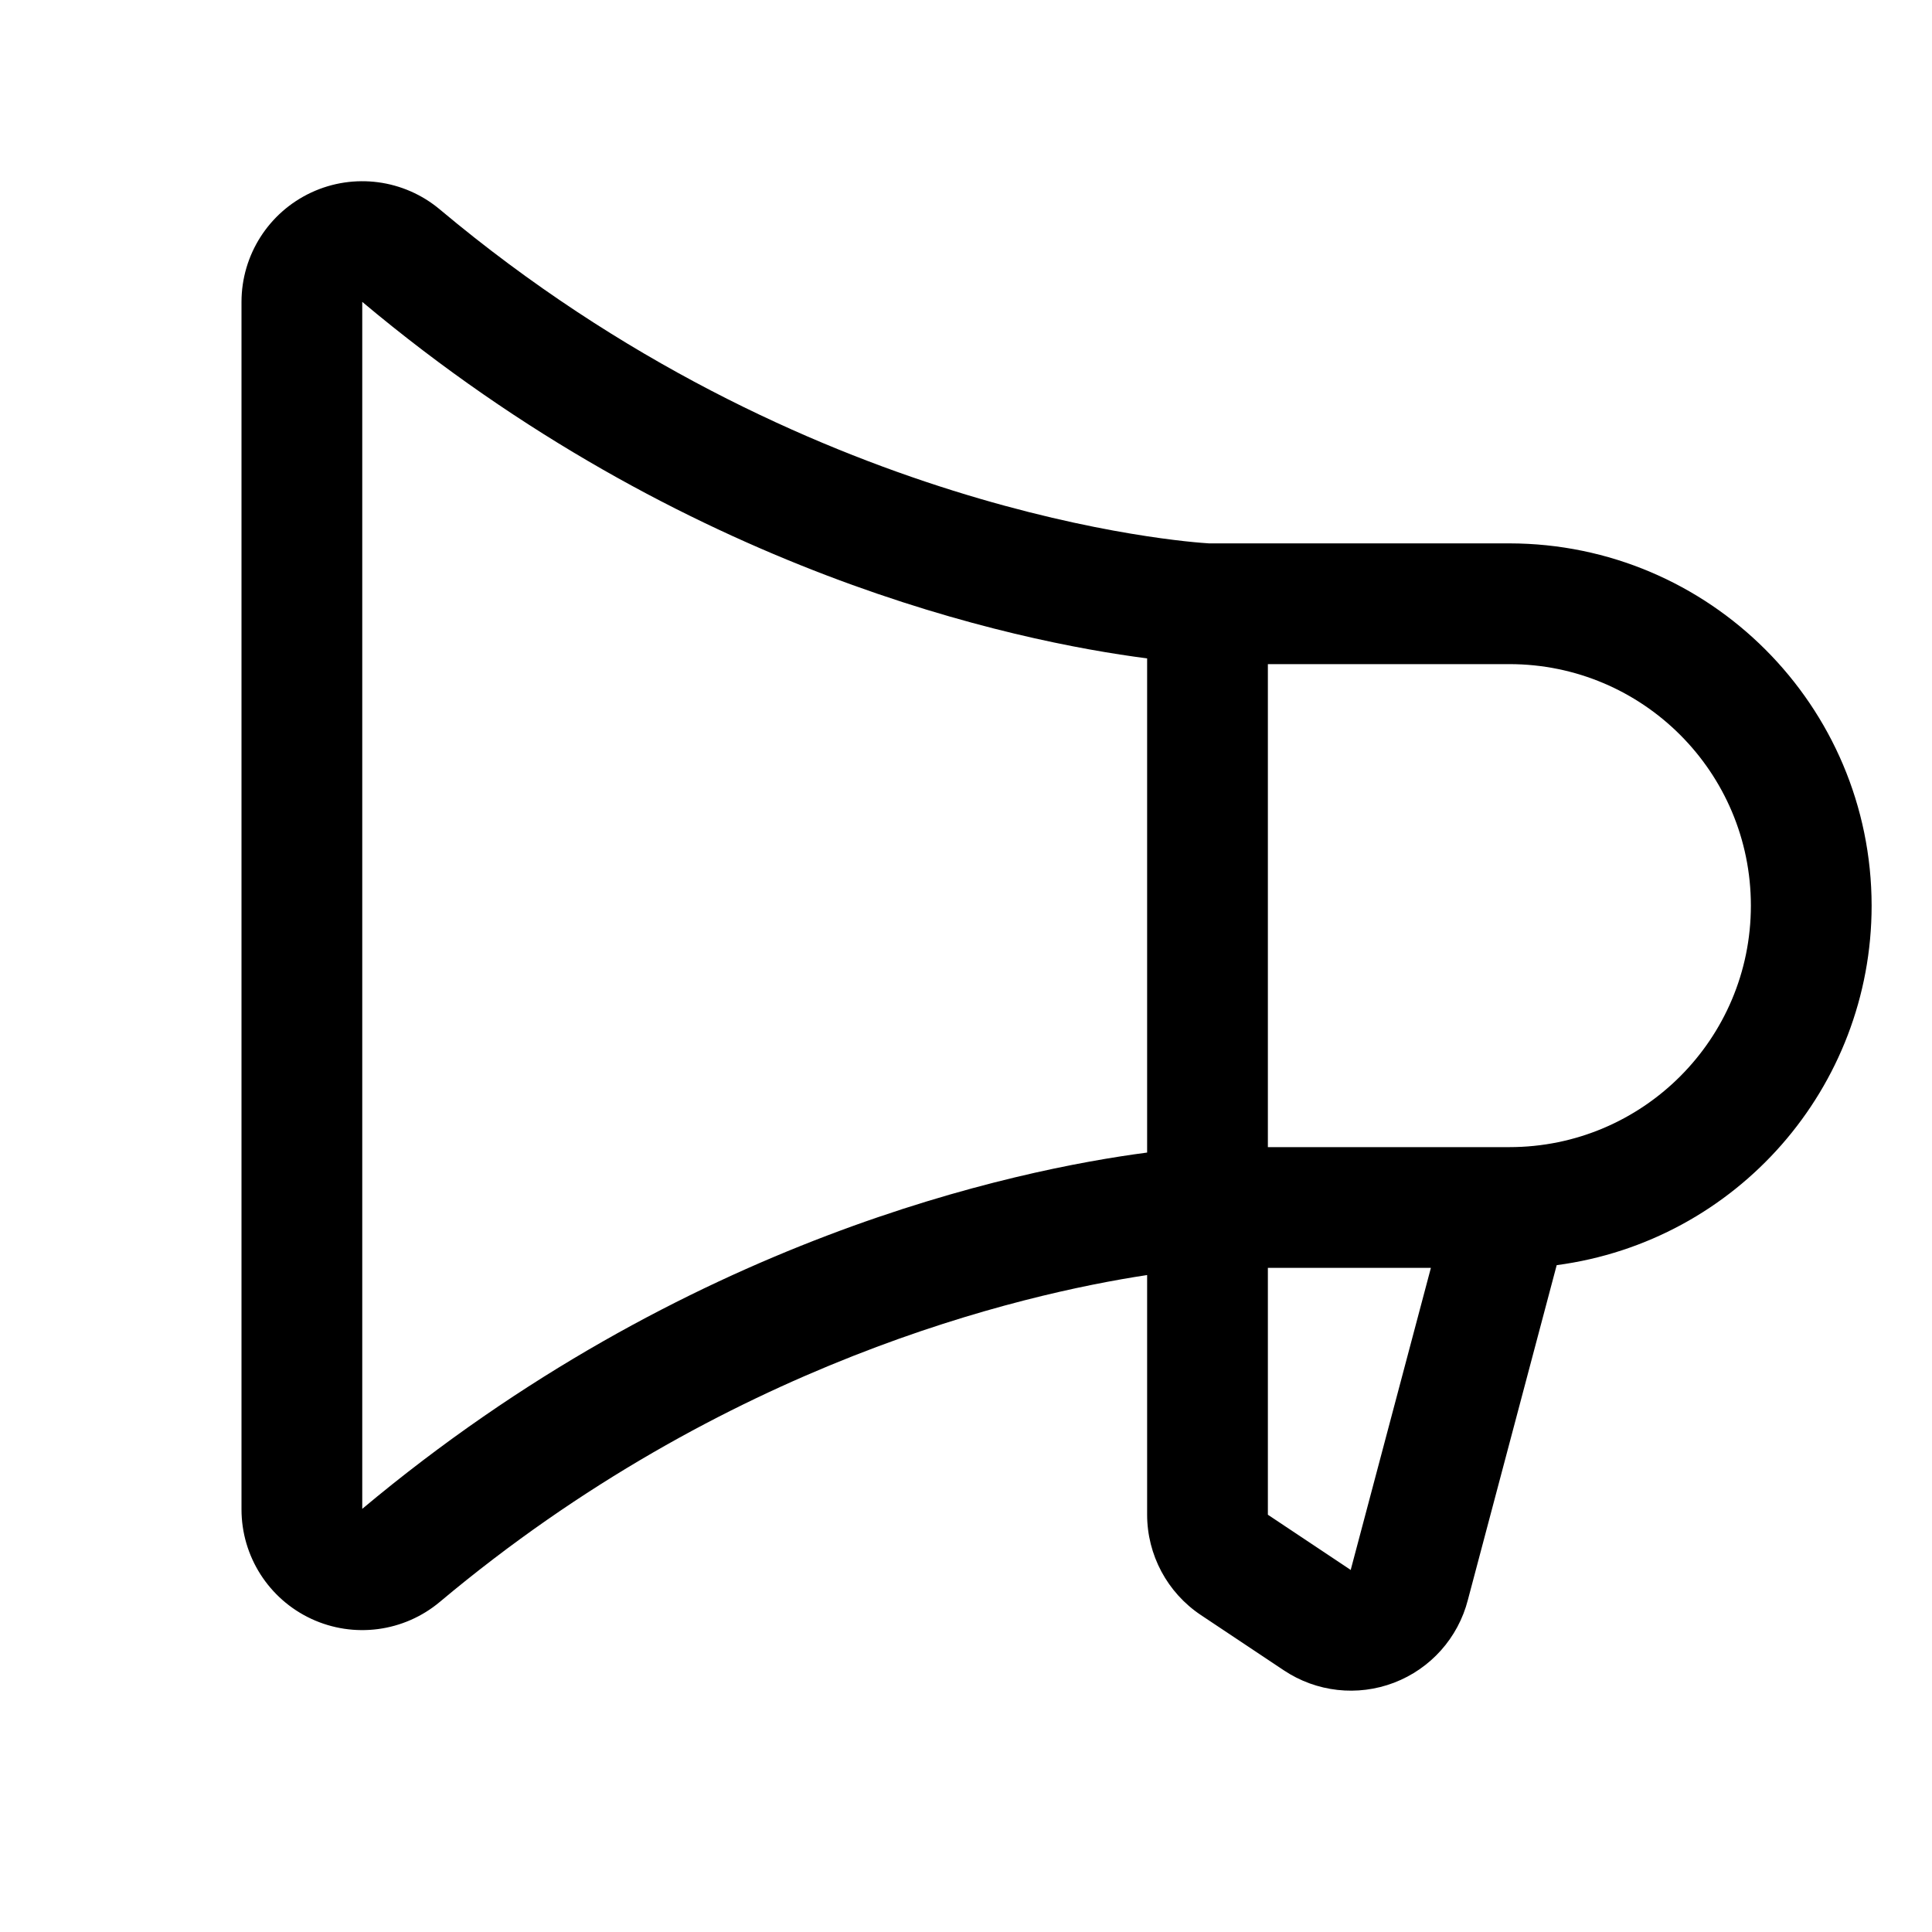
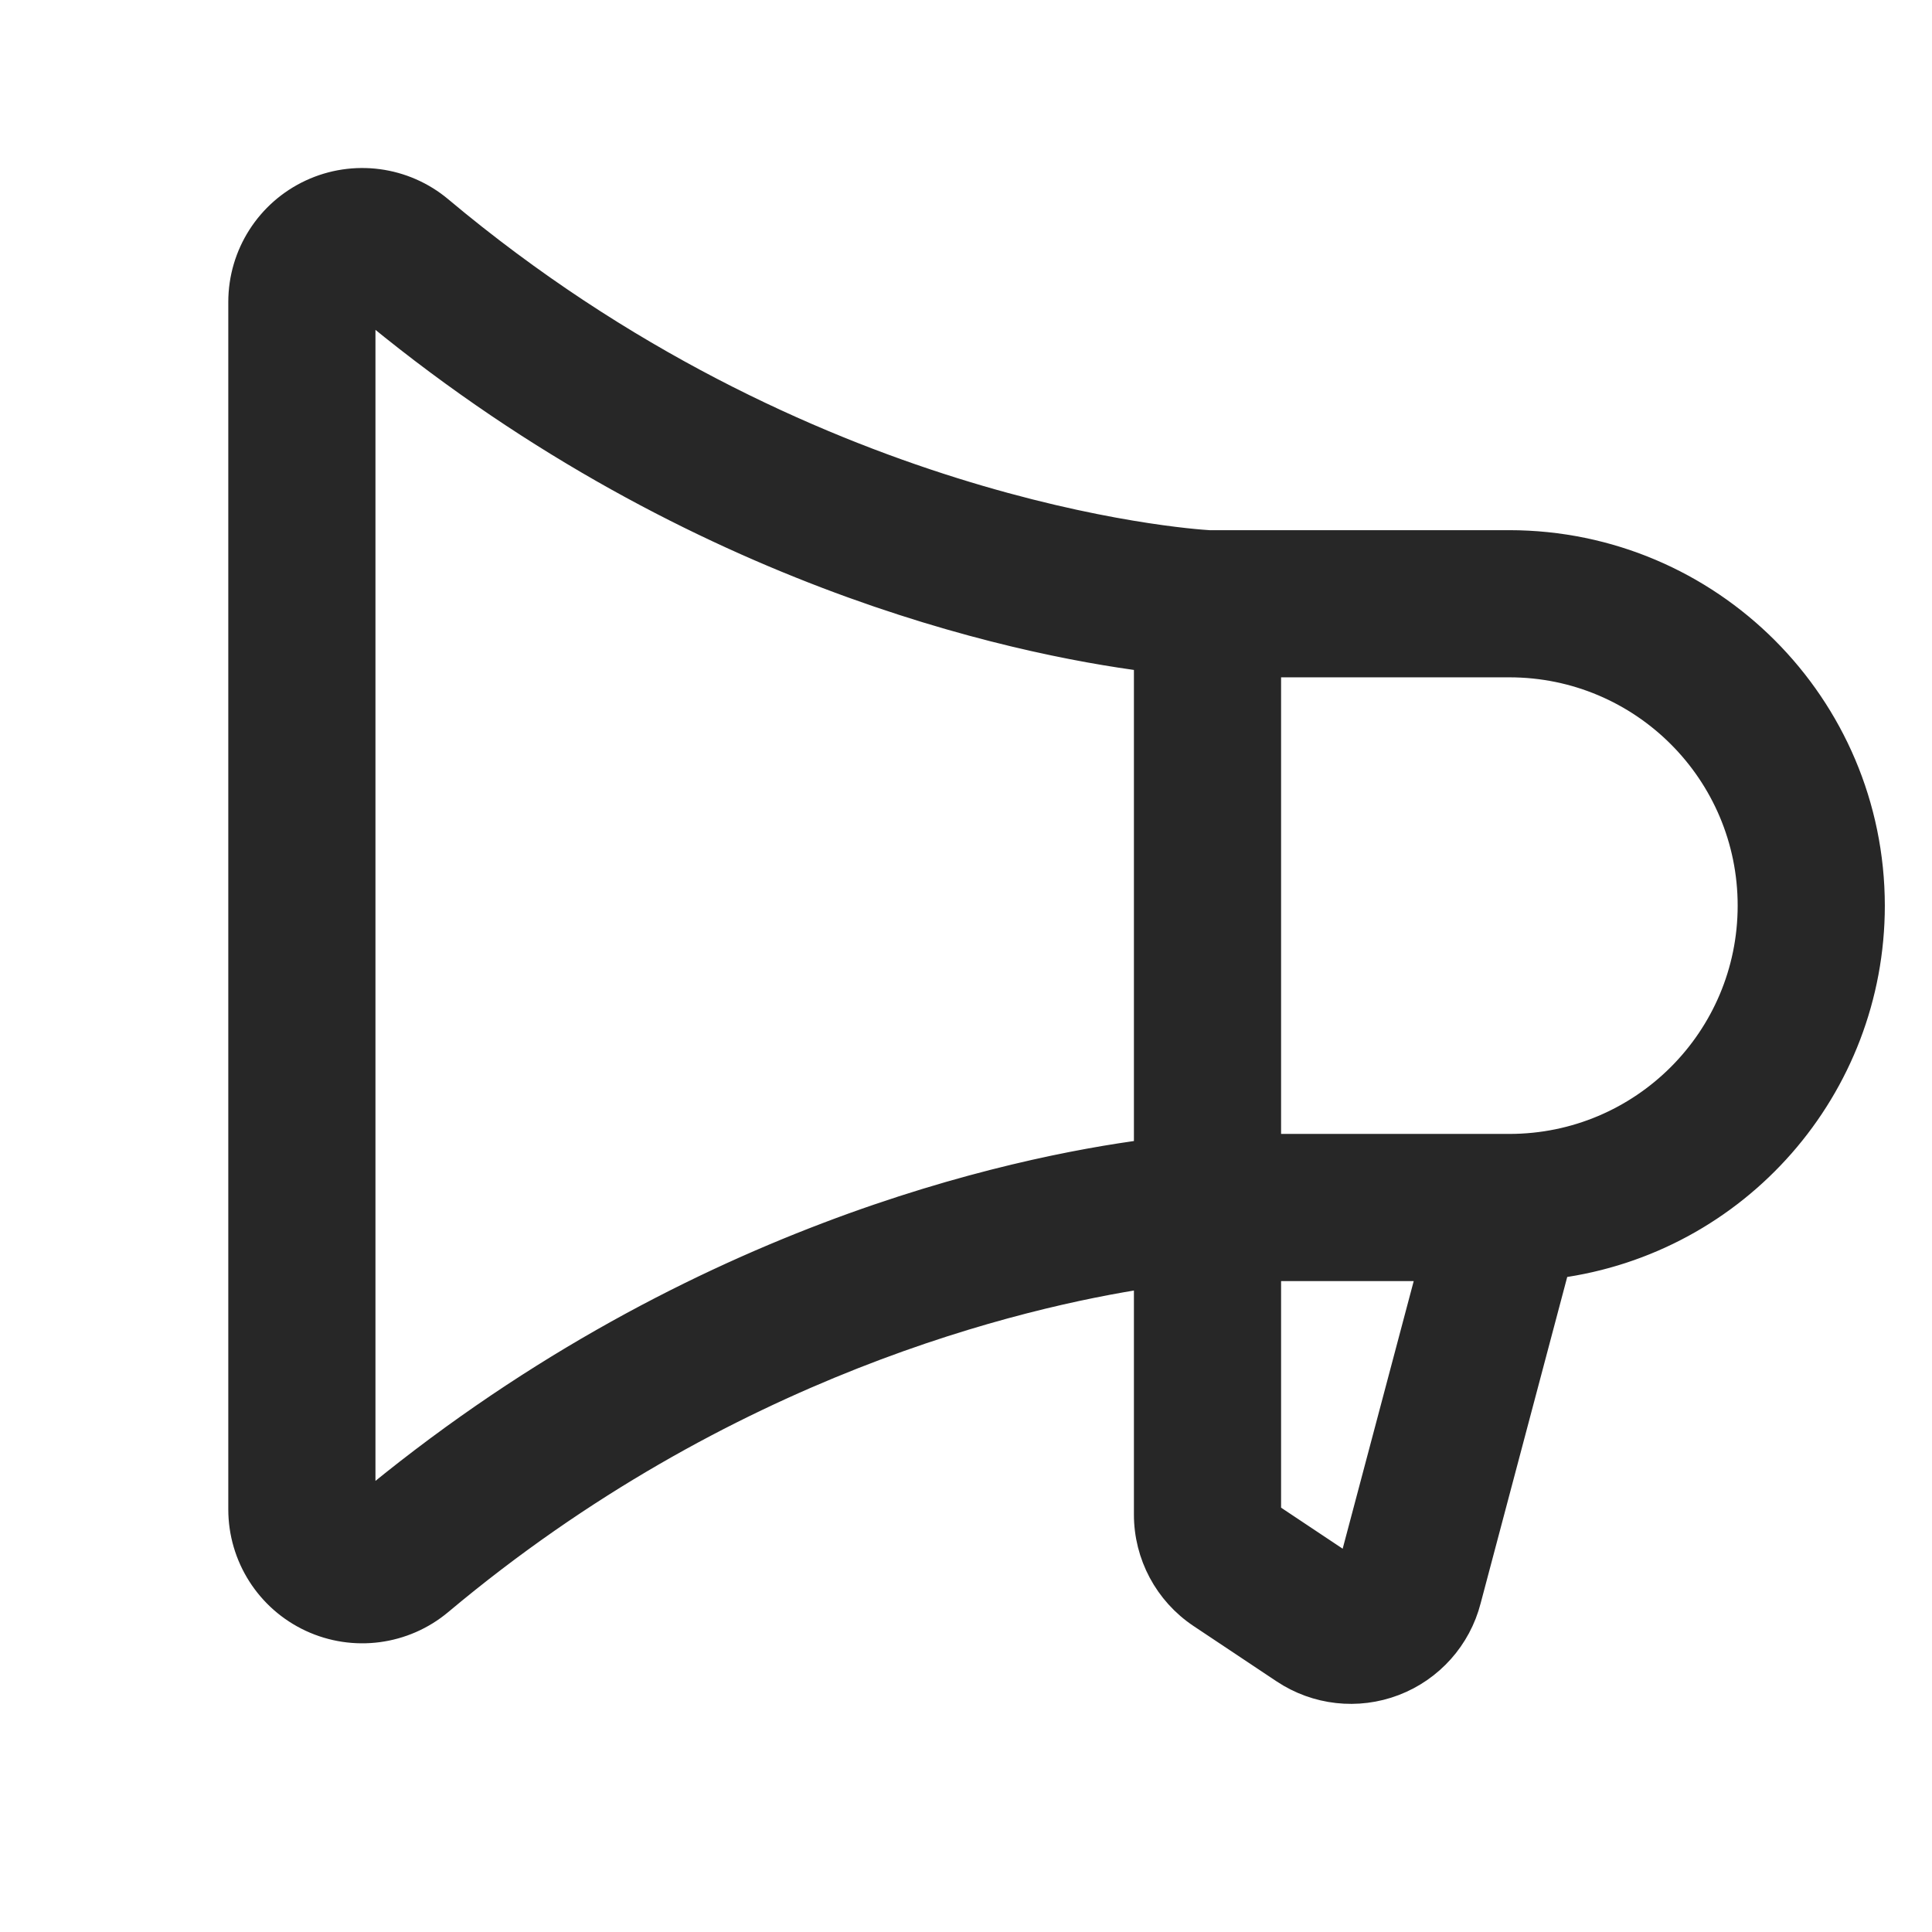
- <svg xmlns="http://www.w3.org/2000/svg" width="32" height="32" fill="#000000" viewBox="0 0 256 256">
-   <path d="M248,120a48.05,48.05,0,0,0-48-48H160.2c-2.91-.17-53.62-3.74-101.91-44.24A16,16,0,0,0,32,40V200a16,16,0,0,0,26.29,12.25c37.77-31.68,77-40.76,93.71-43.3v31.72A16,16,0,0,0,159.12,214l11,7.33A16,16,0,0,0,194.5,212l11.77-44.36A48.07,48.07,0,0,0,248,120ZM48,199.93V40h0c42.81,35.91,86.63,45,104,47.24v65.48C134.65,155,90.84,164.07,48,199.93Zm131,8,0,.11-11-7.33V168h21.6ZM200,152H168V88h32a32,32,0,1,1,0,64Z" />
+ <svg xmlns="http://www.w3.org/2000/svg" width="32" height="32" fill="#272727" viewBox="0 0 256 256">
+   <path d="M248,120a48.05,48.05,0,0,0-48-48H160.2c-2.91-.17-53.62-3.74-101.91-44.24A16,16,0,0,0,32,40V200a16,16,0,0,0,26.29,12.25c37.77-31.68,77-40.76,93.71-43.3v31.72A16,16,0,0,0,159.12,214l11,7.33A16,16,0,0,0,194.5,212l11.77-44.36A48.07,48.07,0,0,0,248,120ZM48,199.93V40h0c42.81,35.91,86.63,45,104,47.24v65.48C134.65,155,90.84,164.07,48,199.93Zm131,8,0,.11-11-7.33V168h21.6ZM200,152H168V88h32a32,32,0,1,1,0,64Z" stroke="#272727" stroke-linecap="round" stroke-linejoin="round" stroke-width="3.5" />
</svg>
